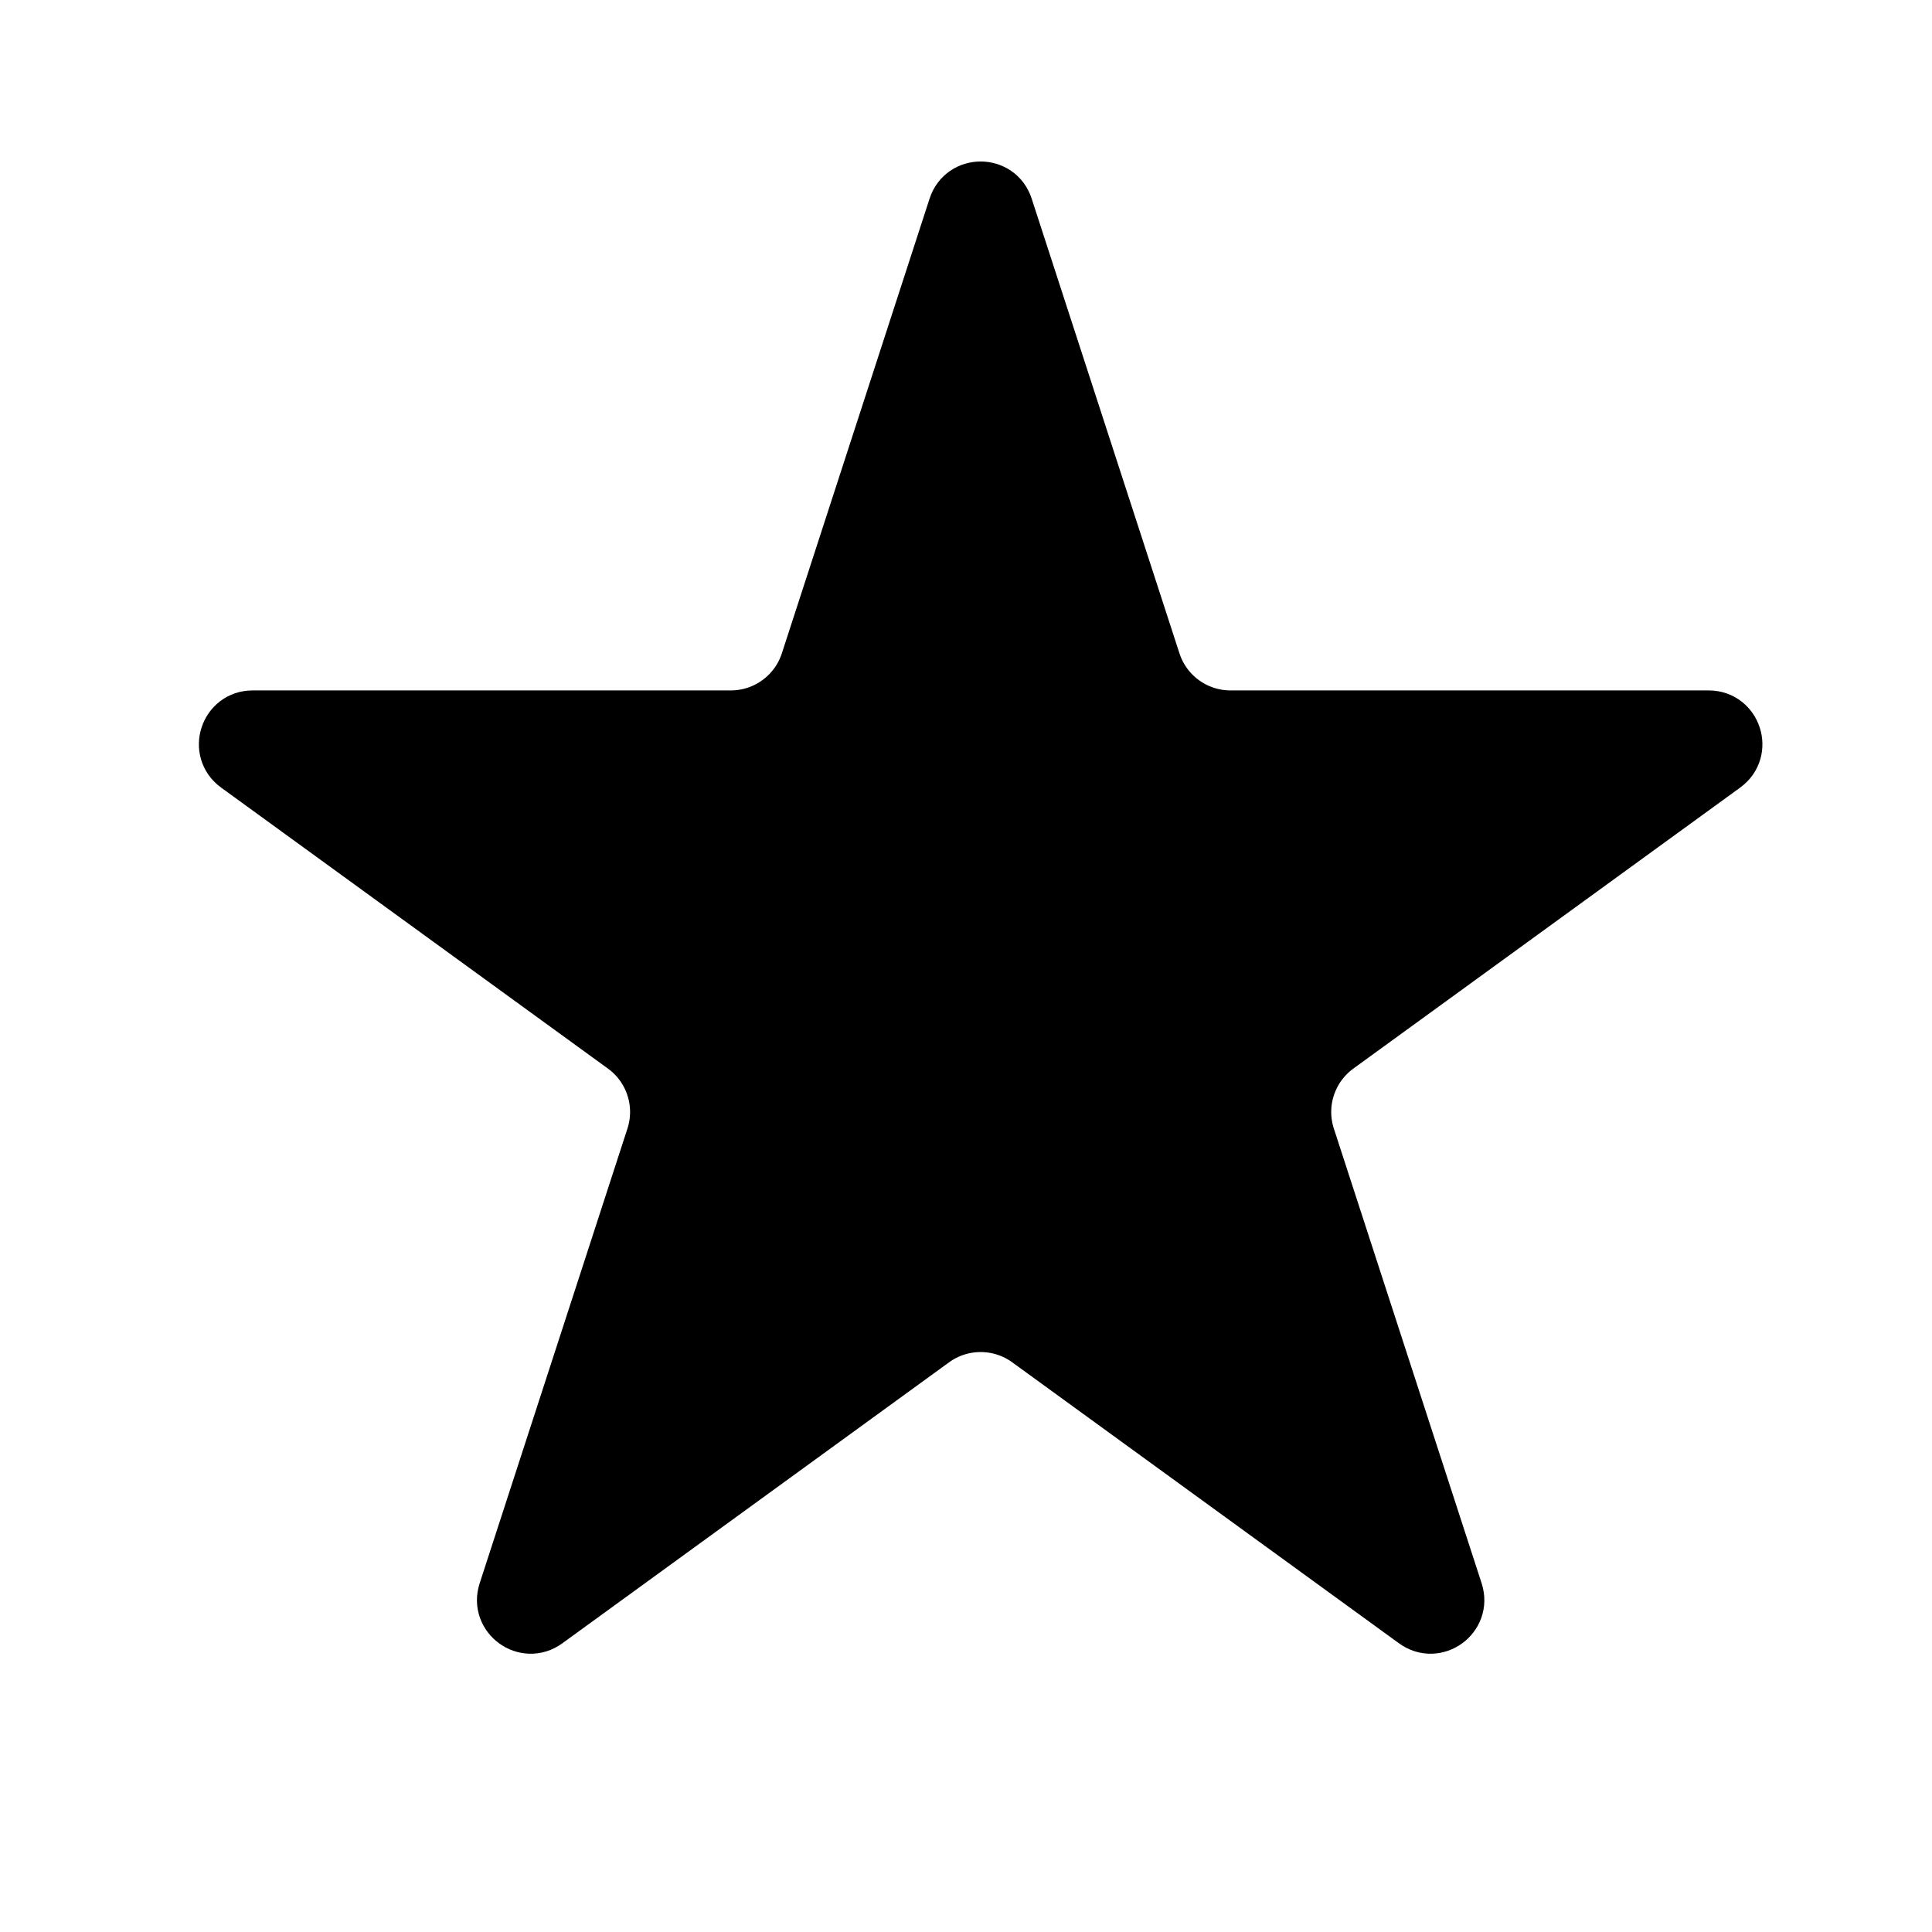
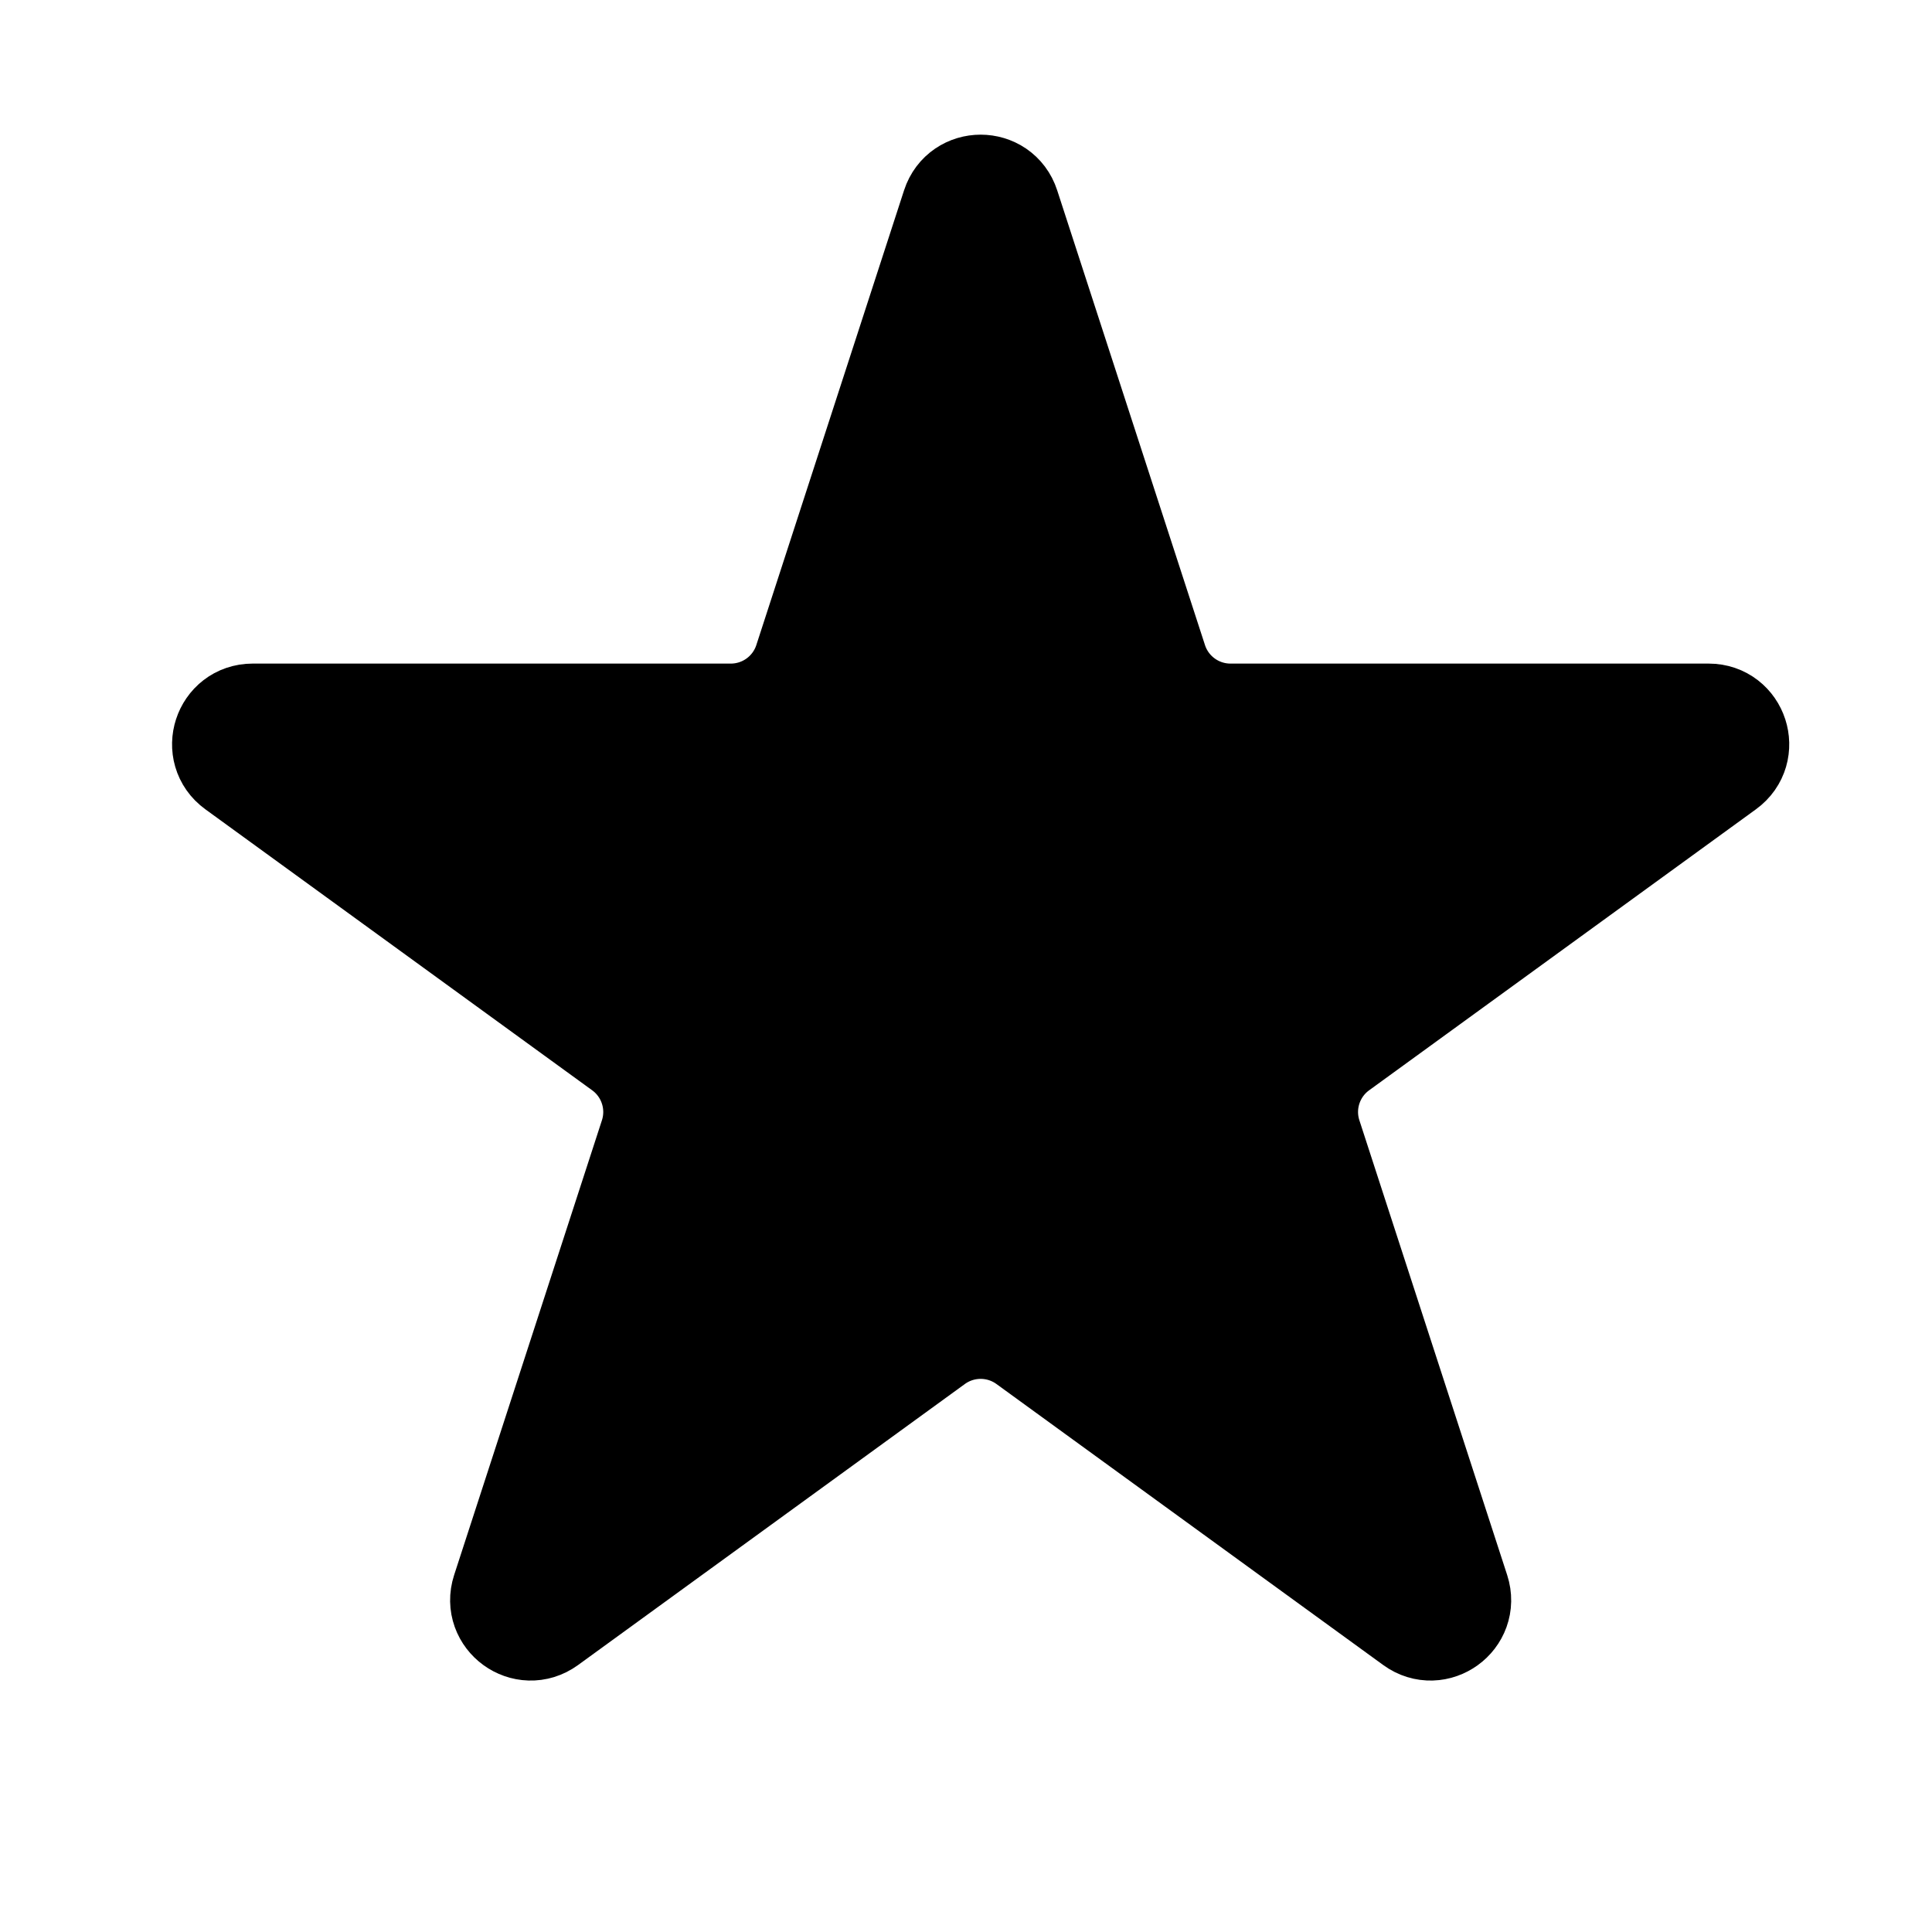
<svg xmlns="http://www.w3.org/2000/svg" height="100%" viewBox="0 0 36 36">
-   <path d="M18.748 3.855L21.502 12.329C21.703 12.947 22.279 13.365 22.928 13.365L31.839 13.365C32.323 13.365 32.525 13.985 32.133 14.27L24.924 19.507C24.398 19.889 24.178 20.566 24.379 21.184L27.133 29.658C27.282 30.119 26.755 30.502 26.363 30.217L19.155 24.98C18.629 24.598 17.917 24.598 17.391 24.98L10.183 30.217C9.791 30.502 9.264 30.119 9.413 29.658L12.167 21.184C12.368 20.566 12.148 19.889 11.622 19.507L4.413 14.27C4.021 13.985 4.223 13.365 4.707 13.365L13.617 13.365C14.267 13.365 14.843 12.947 15.044 12.329L17.797 3.855C17.947 3.394 18.599 3.394 18.748 3.855Z" stroke="black" />
+   <path d="M18.748 3.855L21.502 12.329C21.703 12.947 22.279 13.365 22.928 13.365L31.839 13.365C32.323 13.365 32.525 13.985 32.133 14.27L24.924 19.507C24.398 19.889 24.178 20.566 24.379 21.184L27.133 29.658C27.282 30.119 26.755 30.502 26.363 30.217L19.155 24.98C18.629 24.598 17.917 24.598 17.391 24.98L10.183 30.217C9.791 30.502 9.264 30.119 9.413 29.658L12.167 21.184C12.368 20.566 12.148 19.889 11.622 19.507L4.413 14.27C4.021 13.985 4.223 13.365 4.707 13.365L13.617 13.365C14.267 13.365 14.843 12.947 15.044 12.329L17.797 3.855C17.947 3.394 18.599 3.394 18.748 3.855Z" stroke="black" stroke-width="2" />
</svg>
